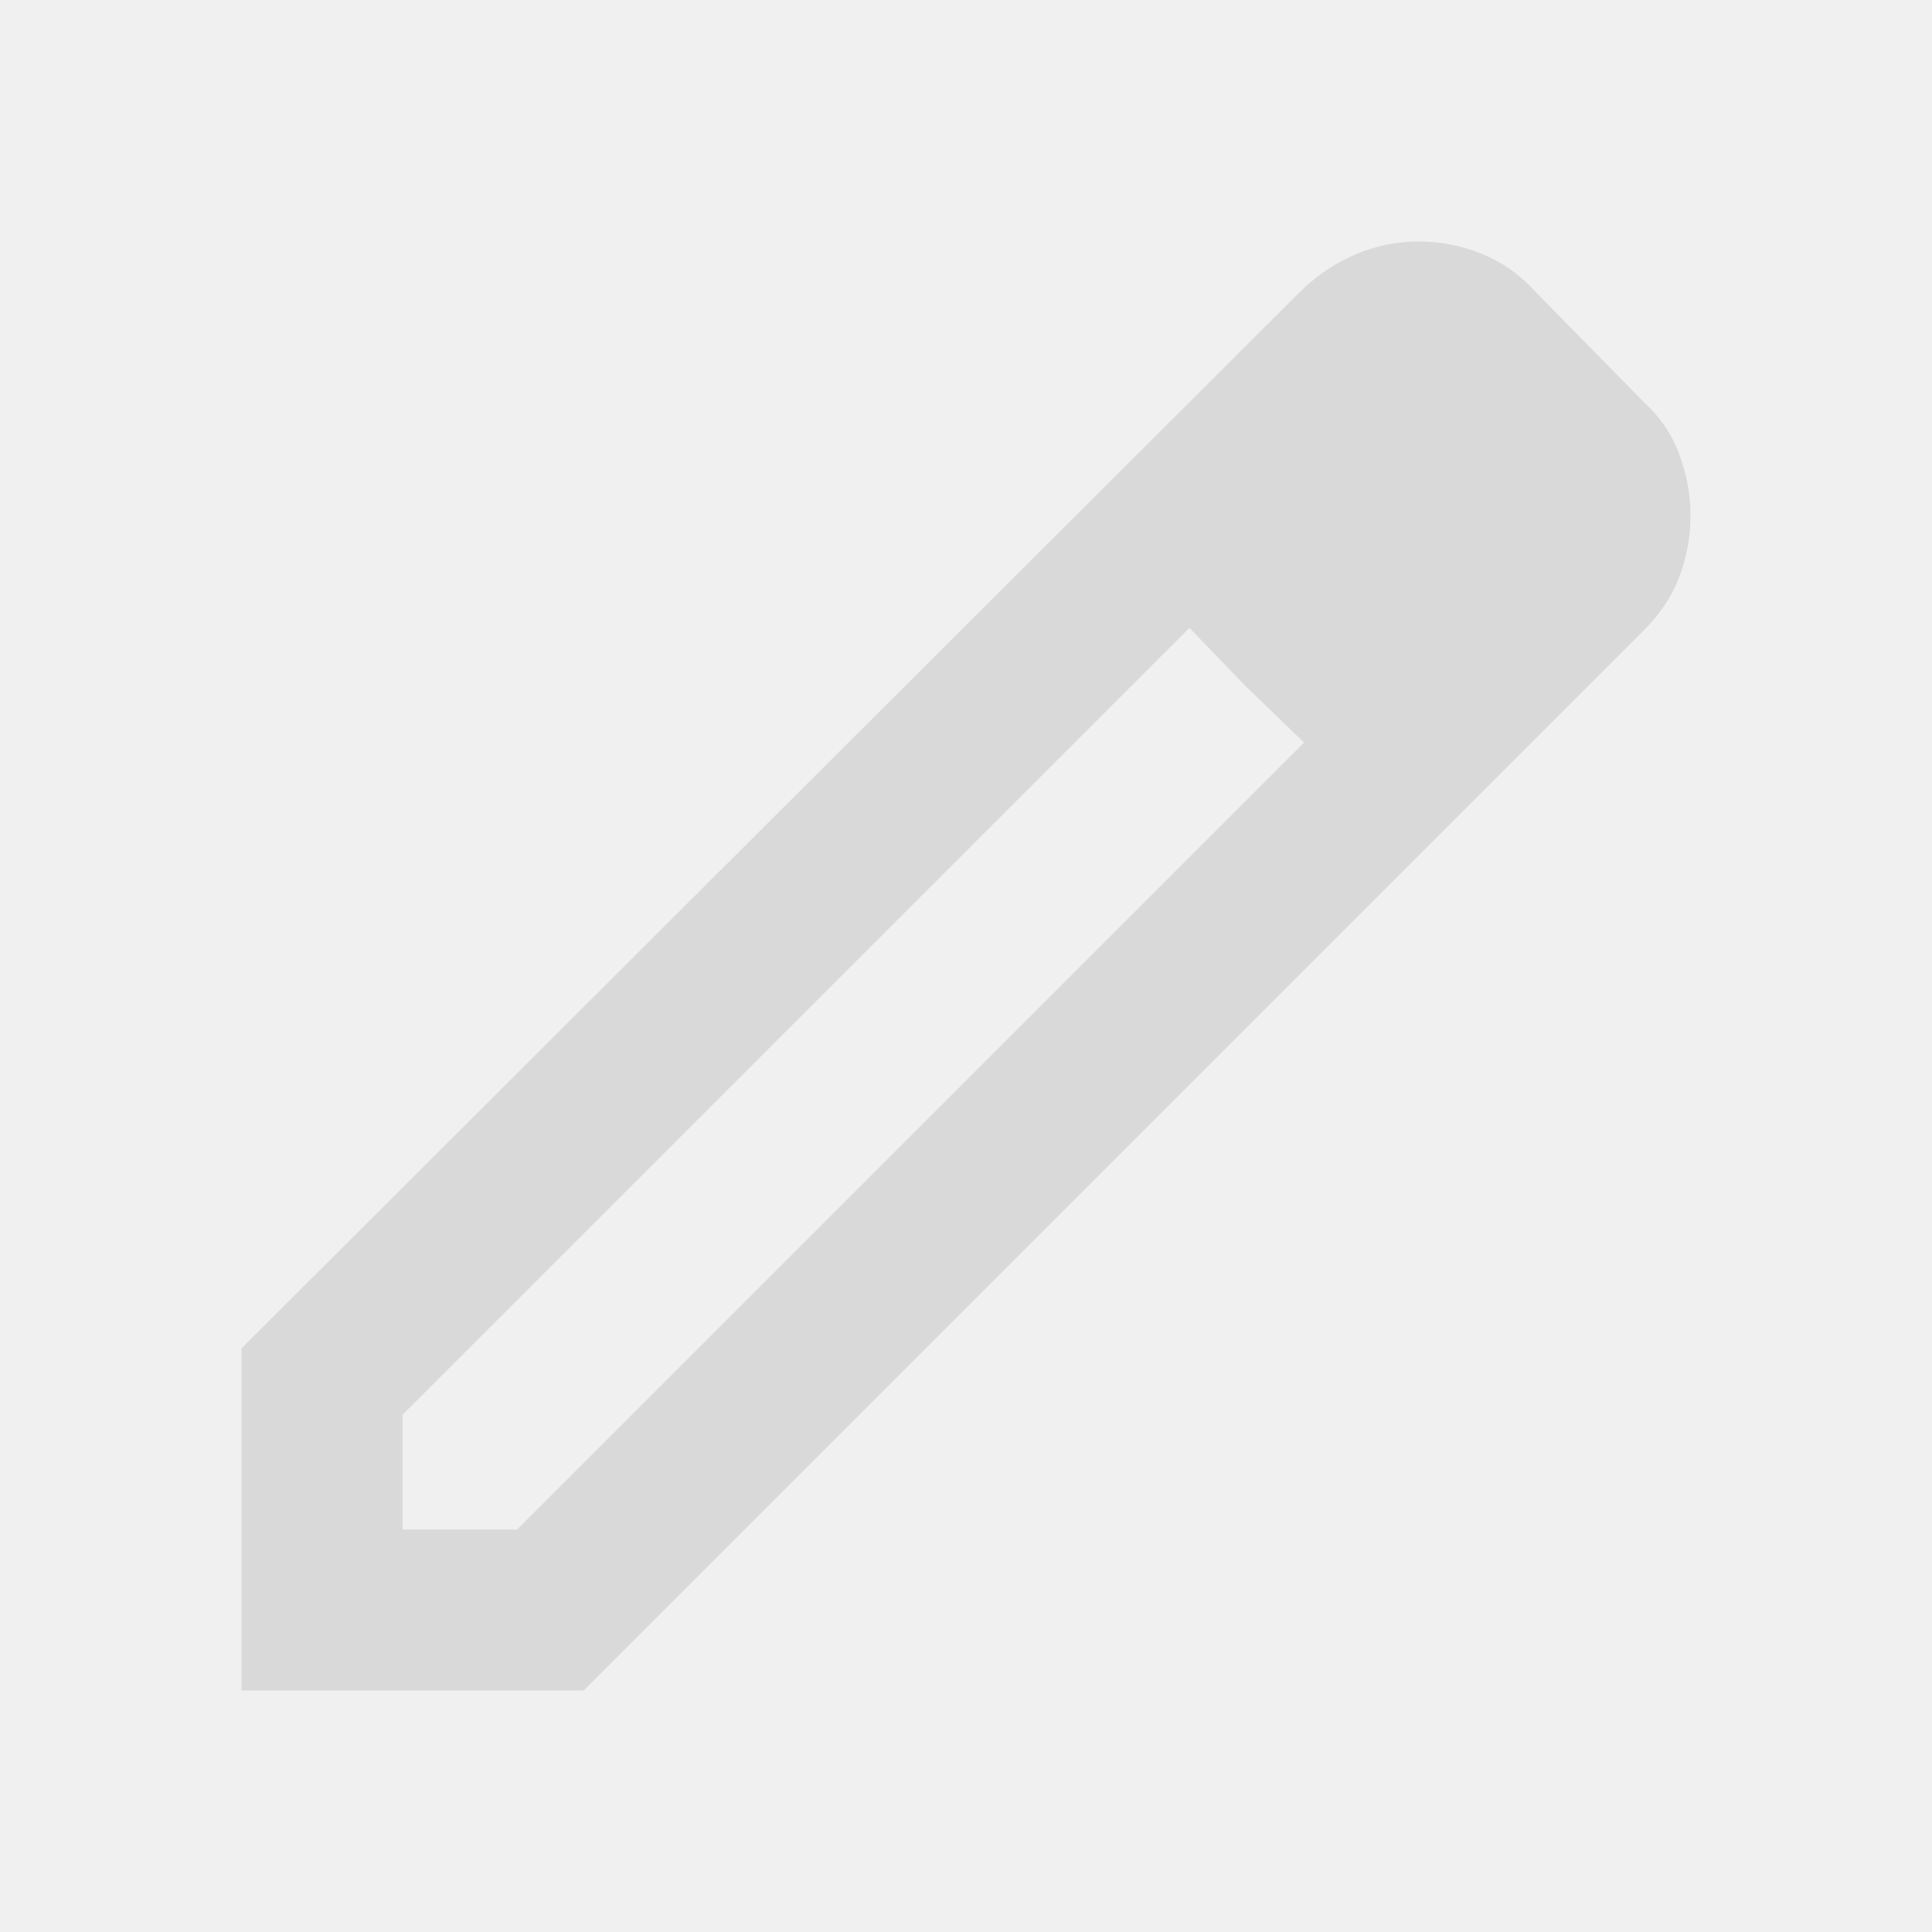
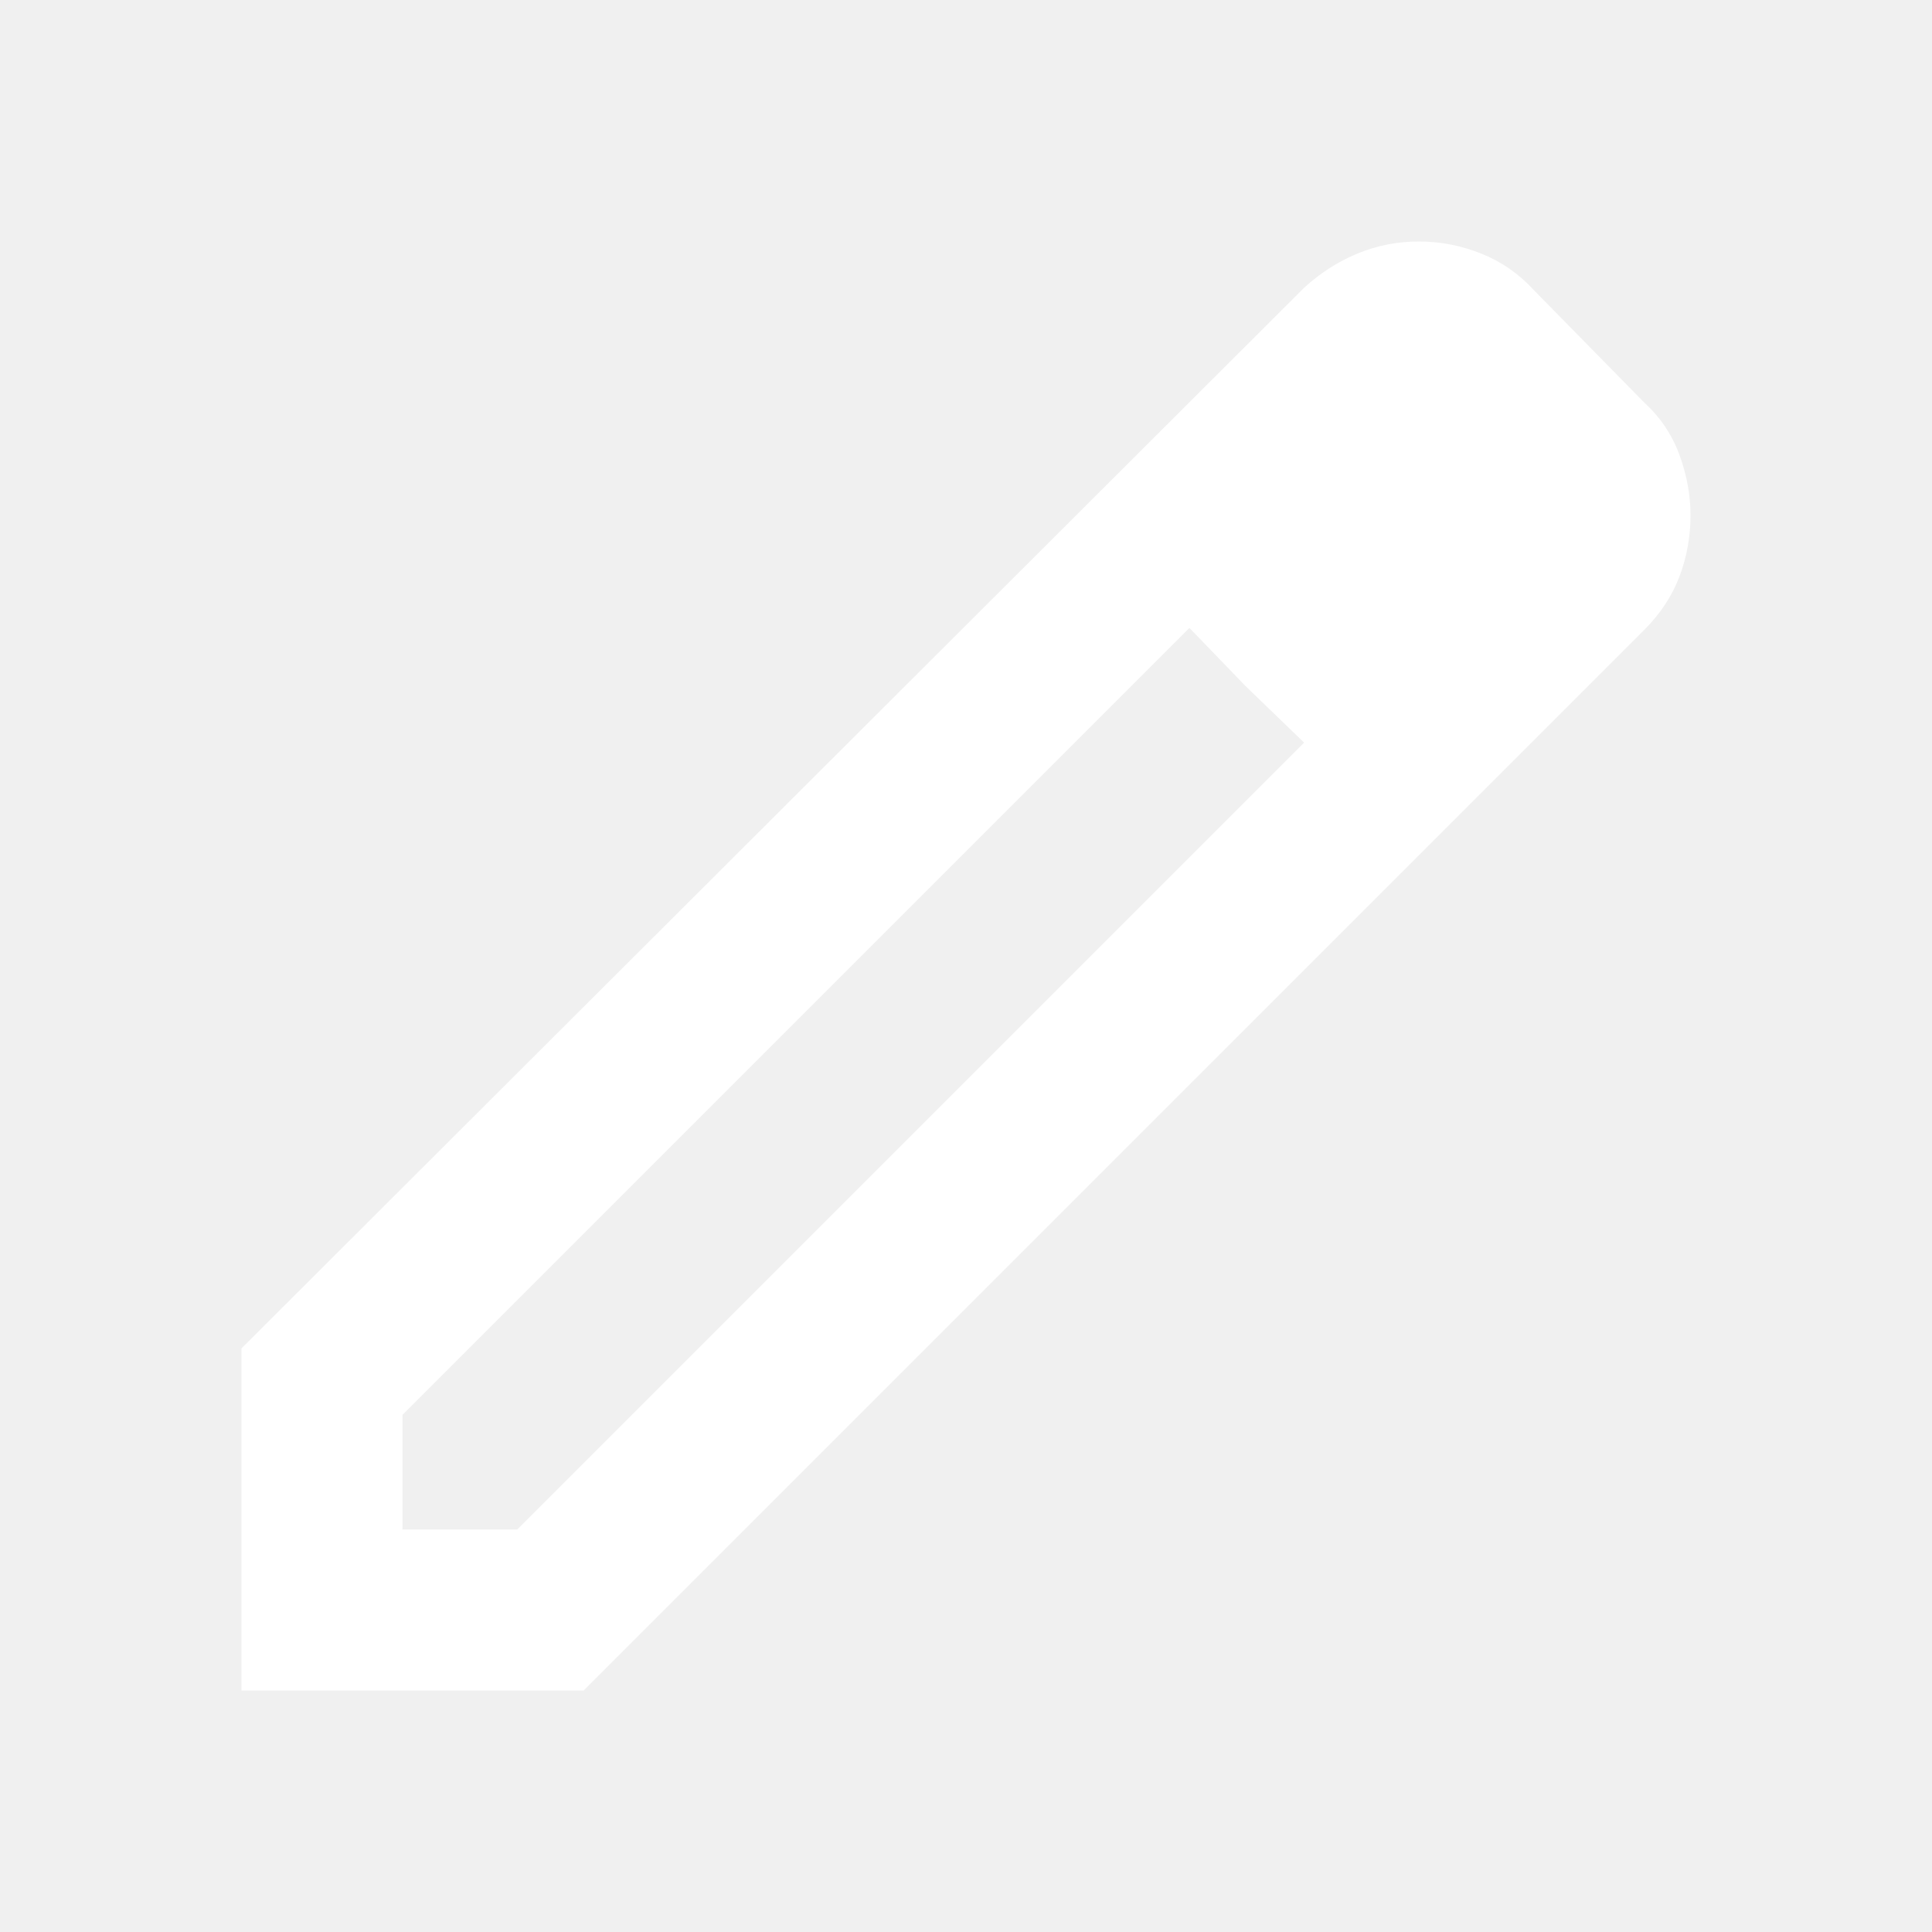
<svg xmlns="http://www.w3.org/2000/svg" height="24px" viewBox="0 -960 960 960" width="24px" fill="#D9D9D9">
-   <path d="M200-200h57l391-391-57-57-391 391v57Zm-80 80v-170l528-527q12-11 26.5-17t30.5-6q16 0 31 6t26 18l55 56q12 11 17.5 26t5.5 30q0 16-5.5 30.5T817-647L290-120H120Zm640-584-56-56 56 56Zm-141 85-28-29 57 57-29-28Z" />
+   <path d="M200-200h57l391-391-57-57-391 391v57Zm-80 80v-170l528-527q12-11 26.5-17t30.5-6q16 0 31 6t26 18l55 56q12 11 17.5 26t5.5 30q0 16-5.5 30.5T817-647L290-120H120Zm640-584-56-56 56 56Zm-141 85-28-29 57 57-29-28Z" fill="#ffffff" />
</svg>
